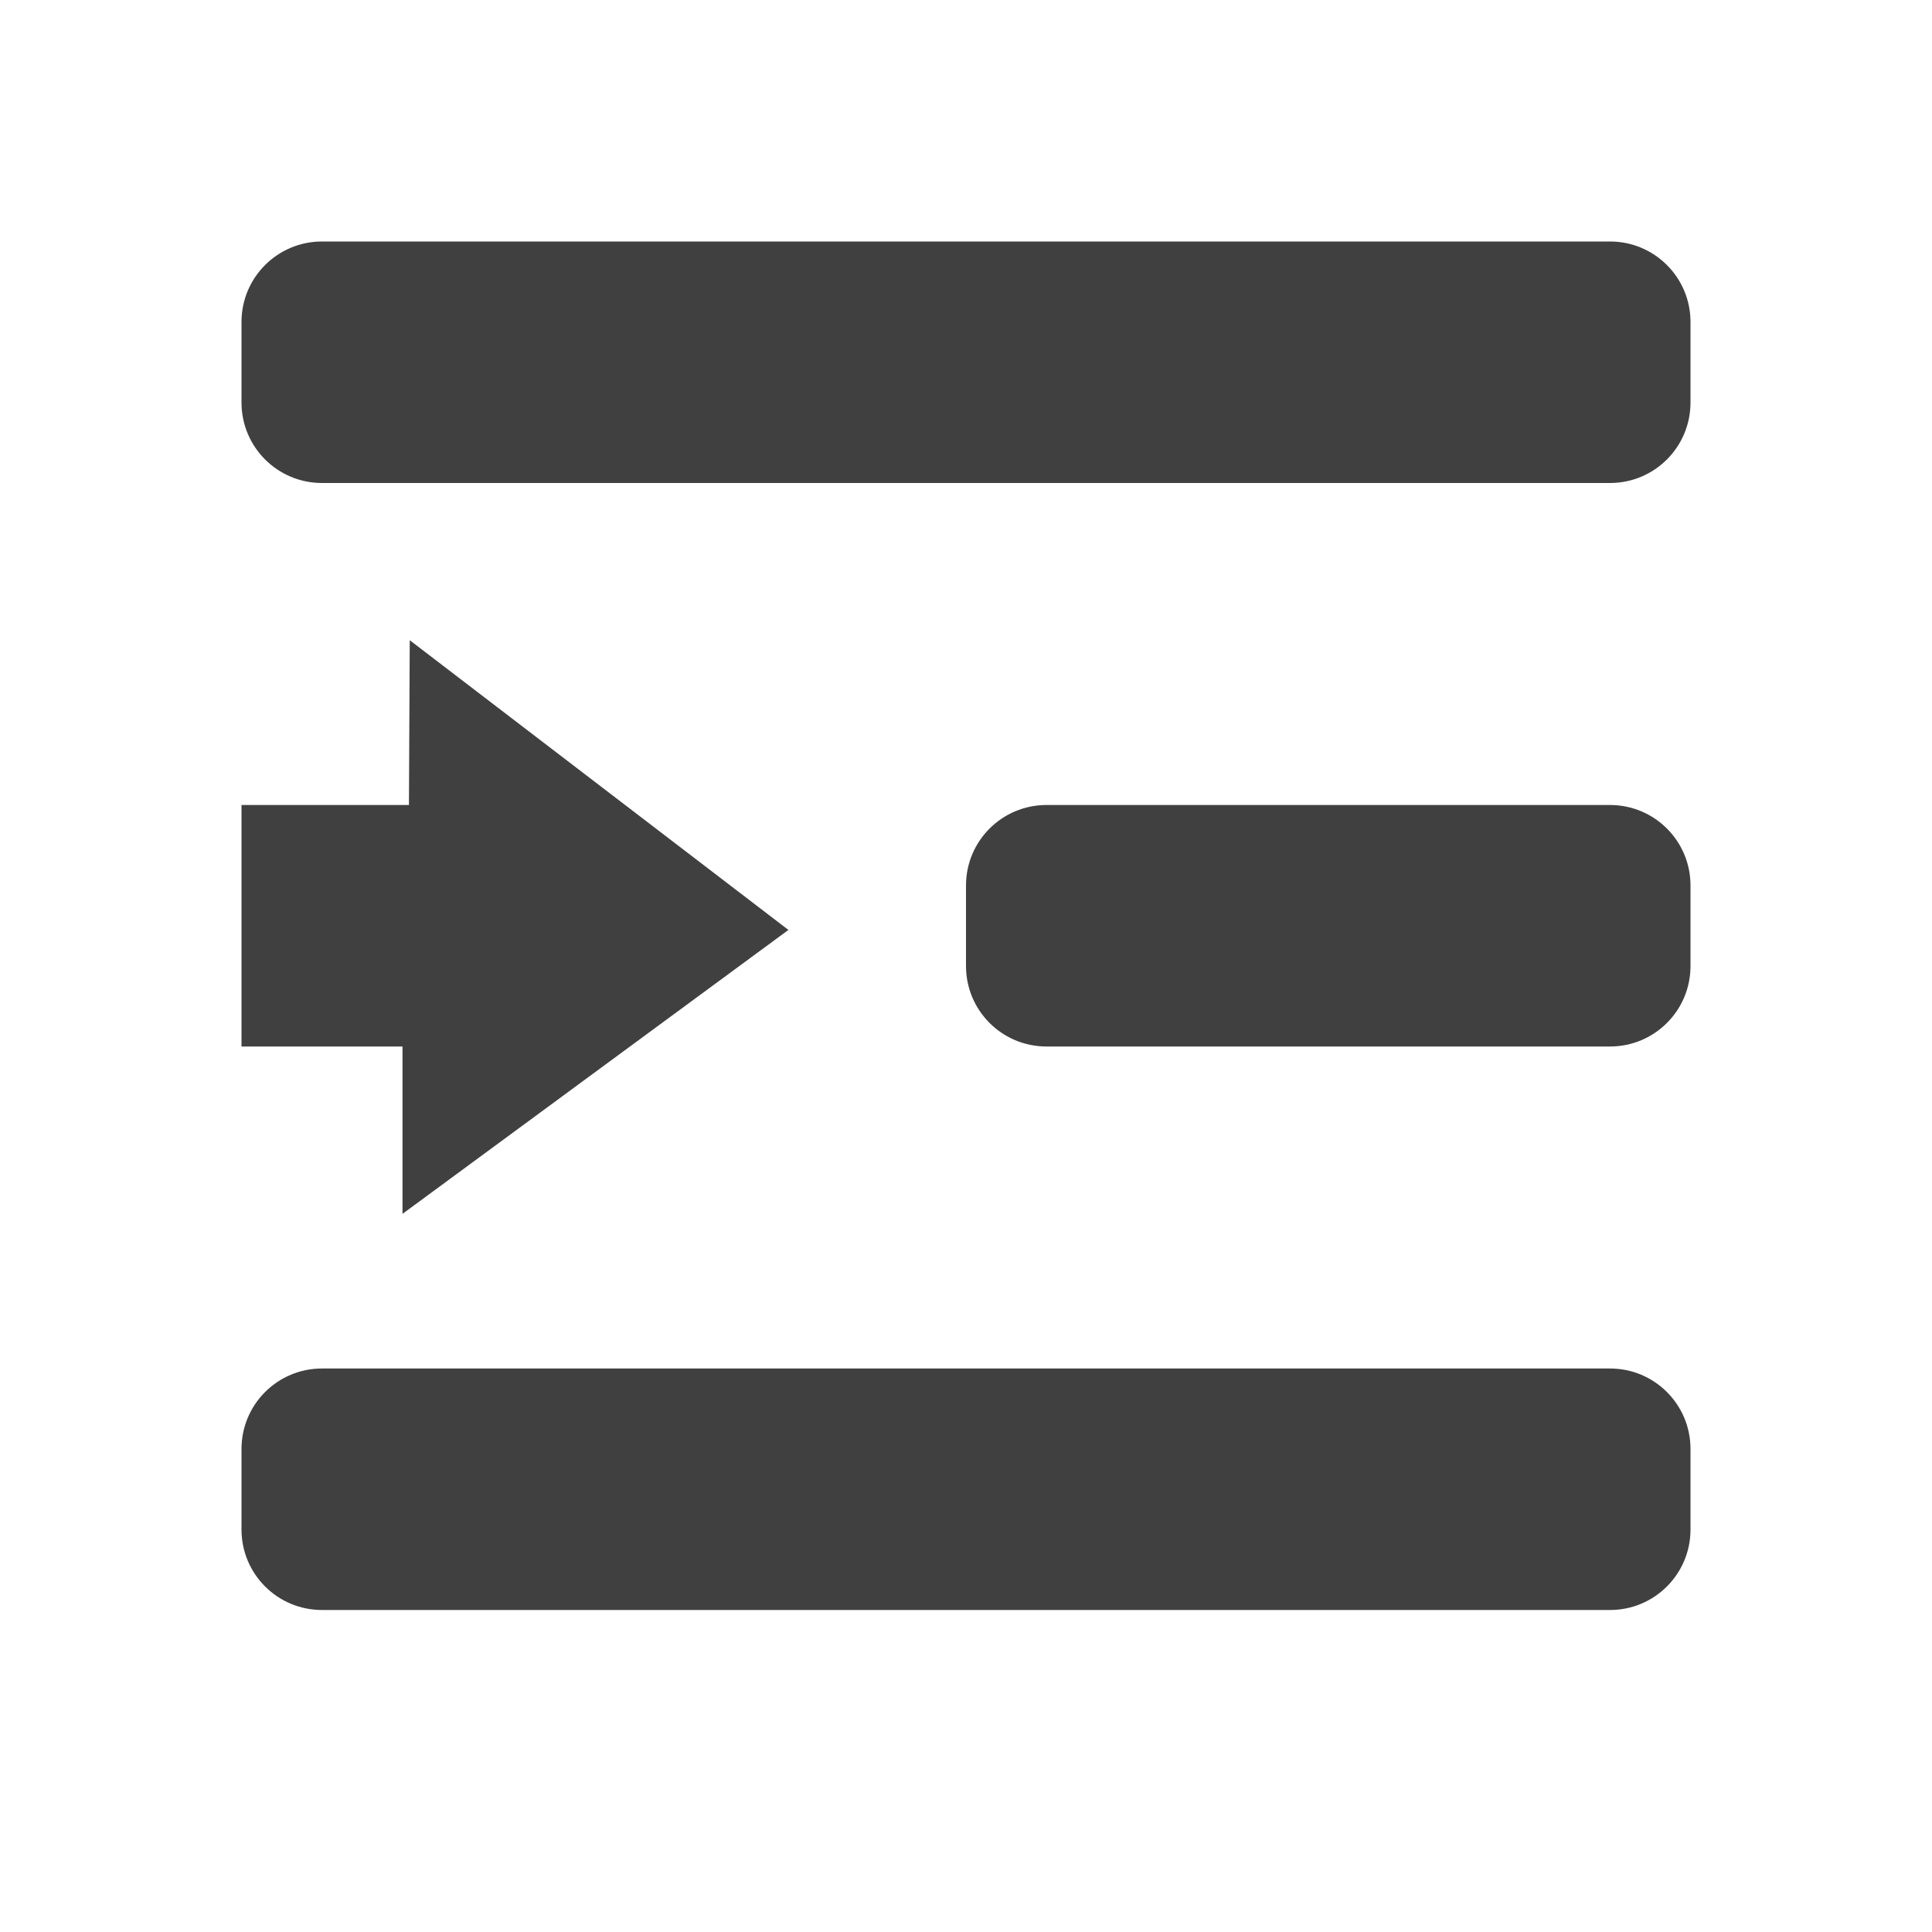
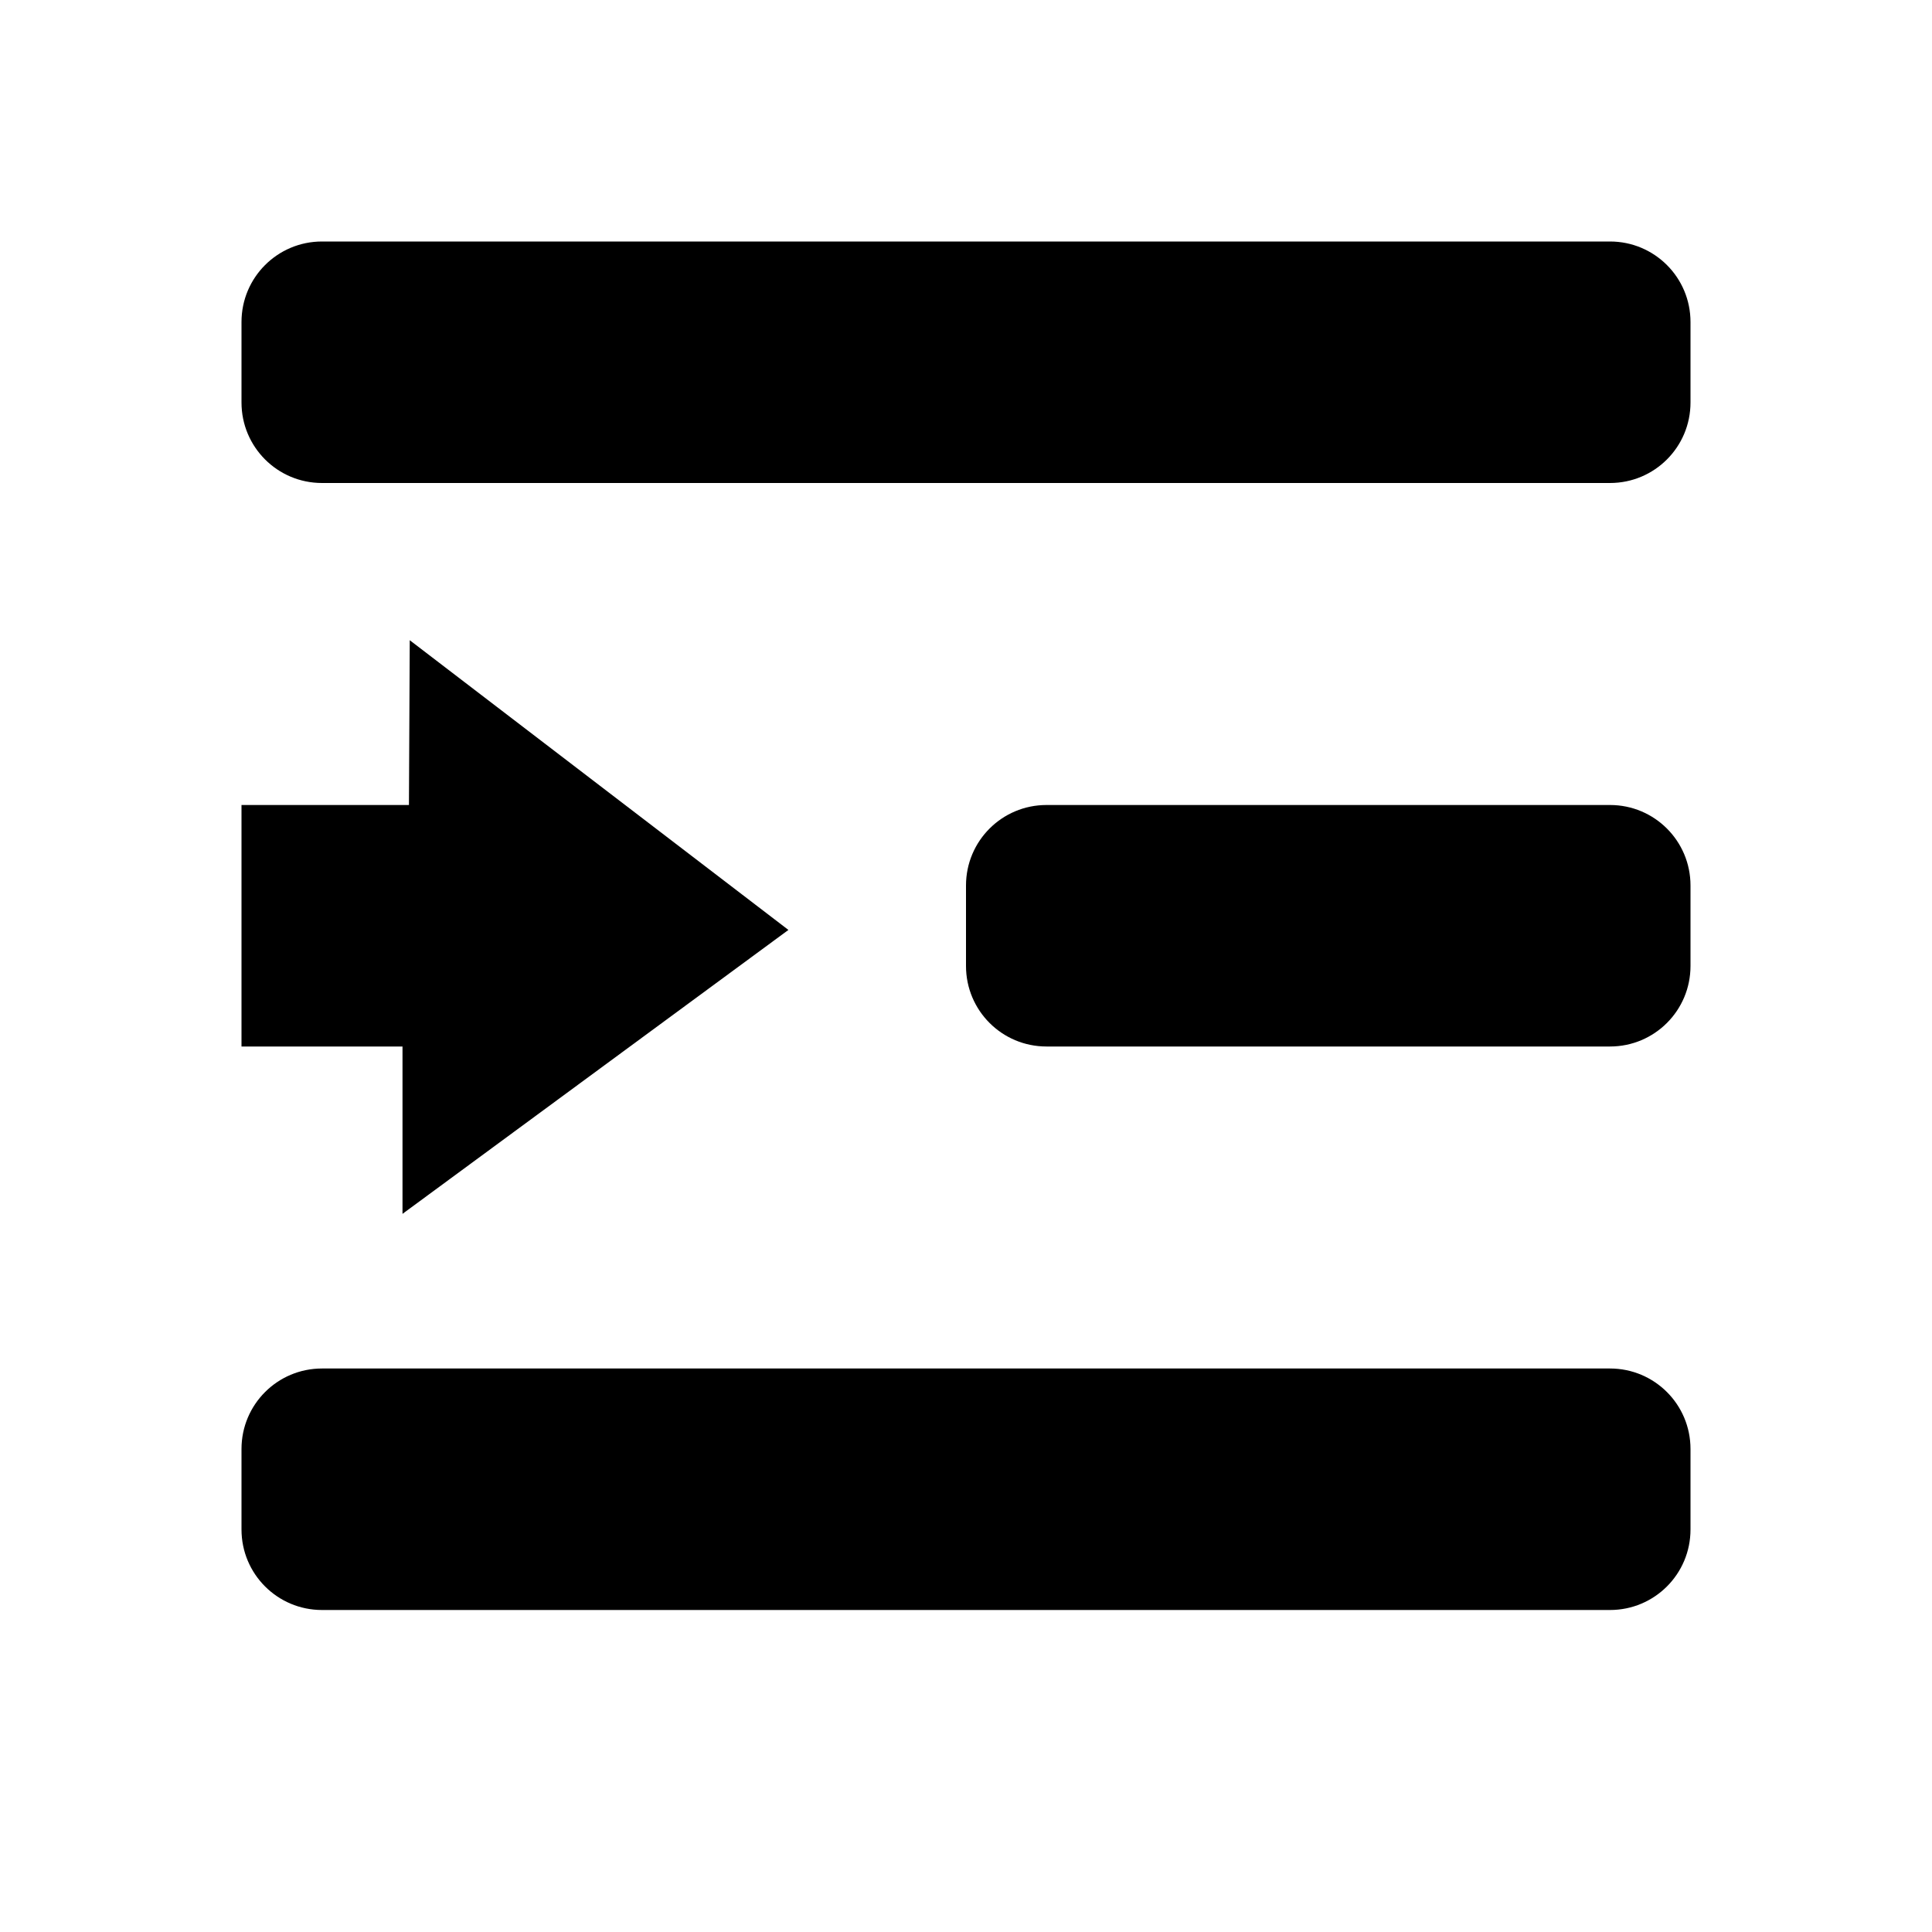
<svg xmlns="http://www.w3.org/2000/svg" width="24" height="24" viewBox="0 0 24 24">
-   <g id="indent-list-ltr" opacity=".75">
+   <g id="indent-list-ltr">
    <path id="arrow" d="M5 15.079l4.794-3.527-4.704-3.599-.01 2.047h-2.08v3h2z" />
    <path id="bottom_line" d="M20 17h-16c-.553 0-1 .447-1 1v1c0 .553.447 1 1 1h16c.553 0 1-.447 1-1v-1c0-.553-.447-1-1-1z" />
    <path id="middle_line" d="M20 10h-7c-.553 0-1 .447-1 1v1c0 .553.447 1 1 1h7c.553 0 1-.447 1-1v-1c0-.553-.447-1-1-1z" />
    <path id="top_line" d="M20 3h-16c-.553 0-1 .447-1 1v1c0 .553.447 1 1 1h16c.553 0 1-.447 1-1v-1c0-.553-.447-1-1-1z" />
  </g>
</svg>
